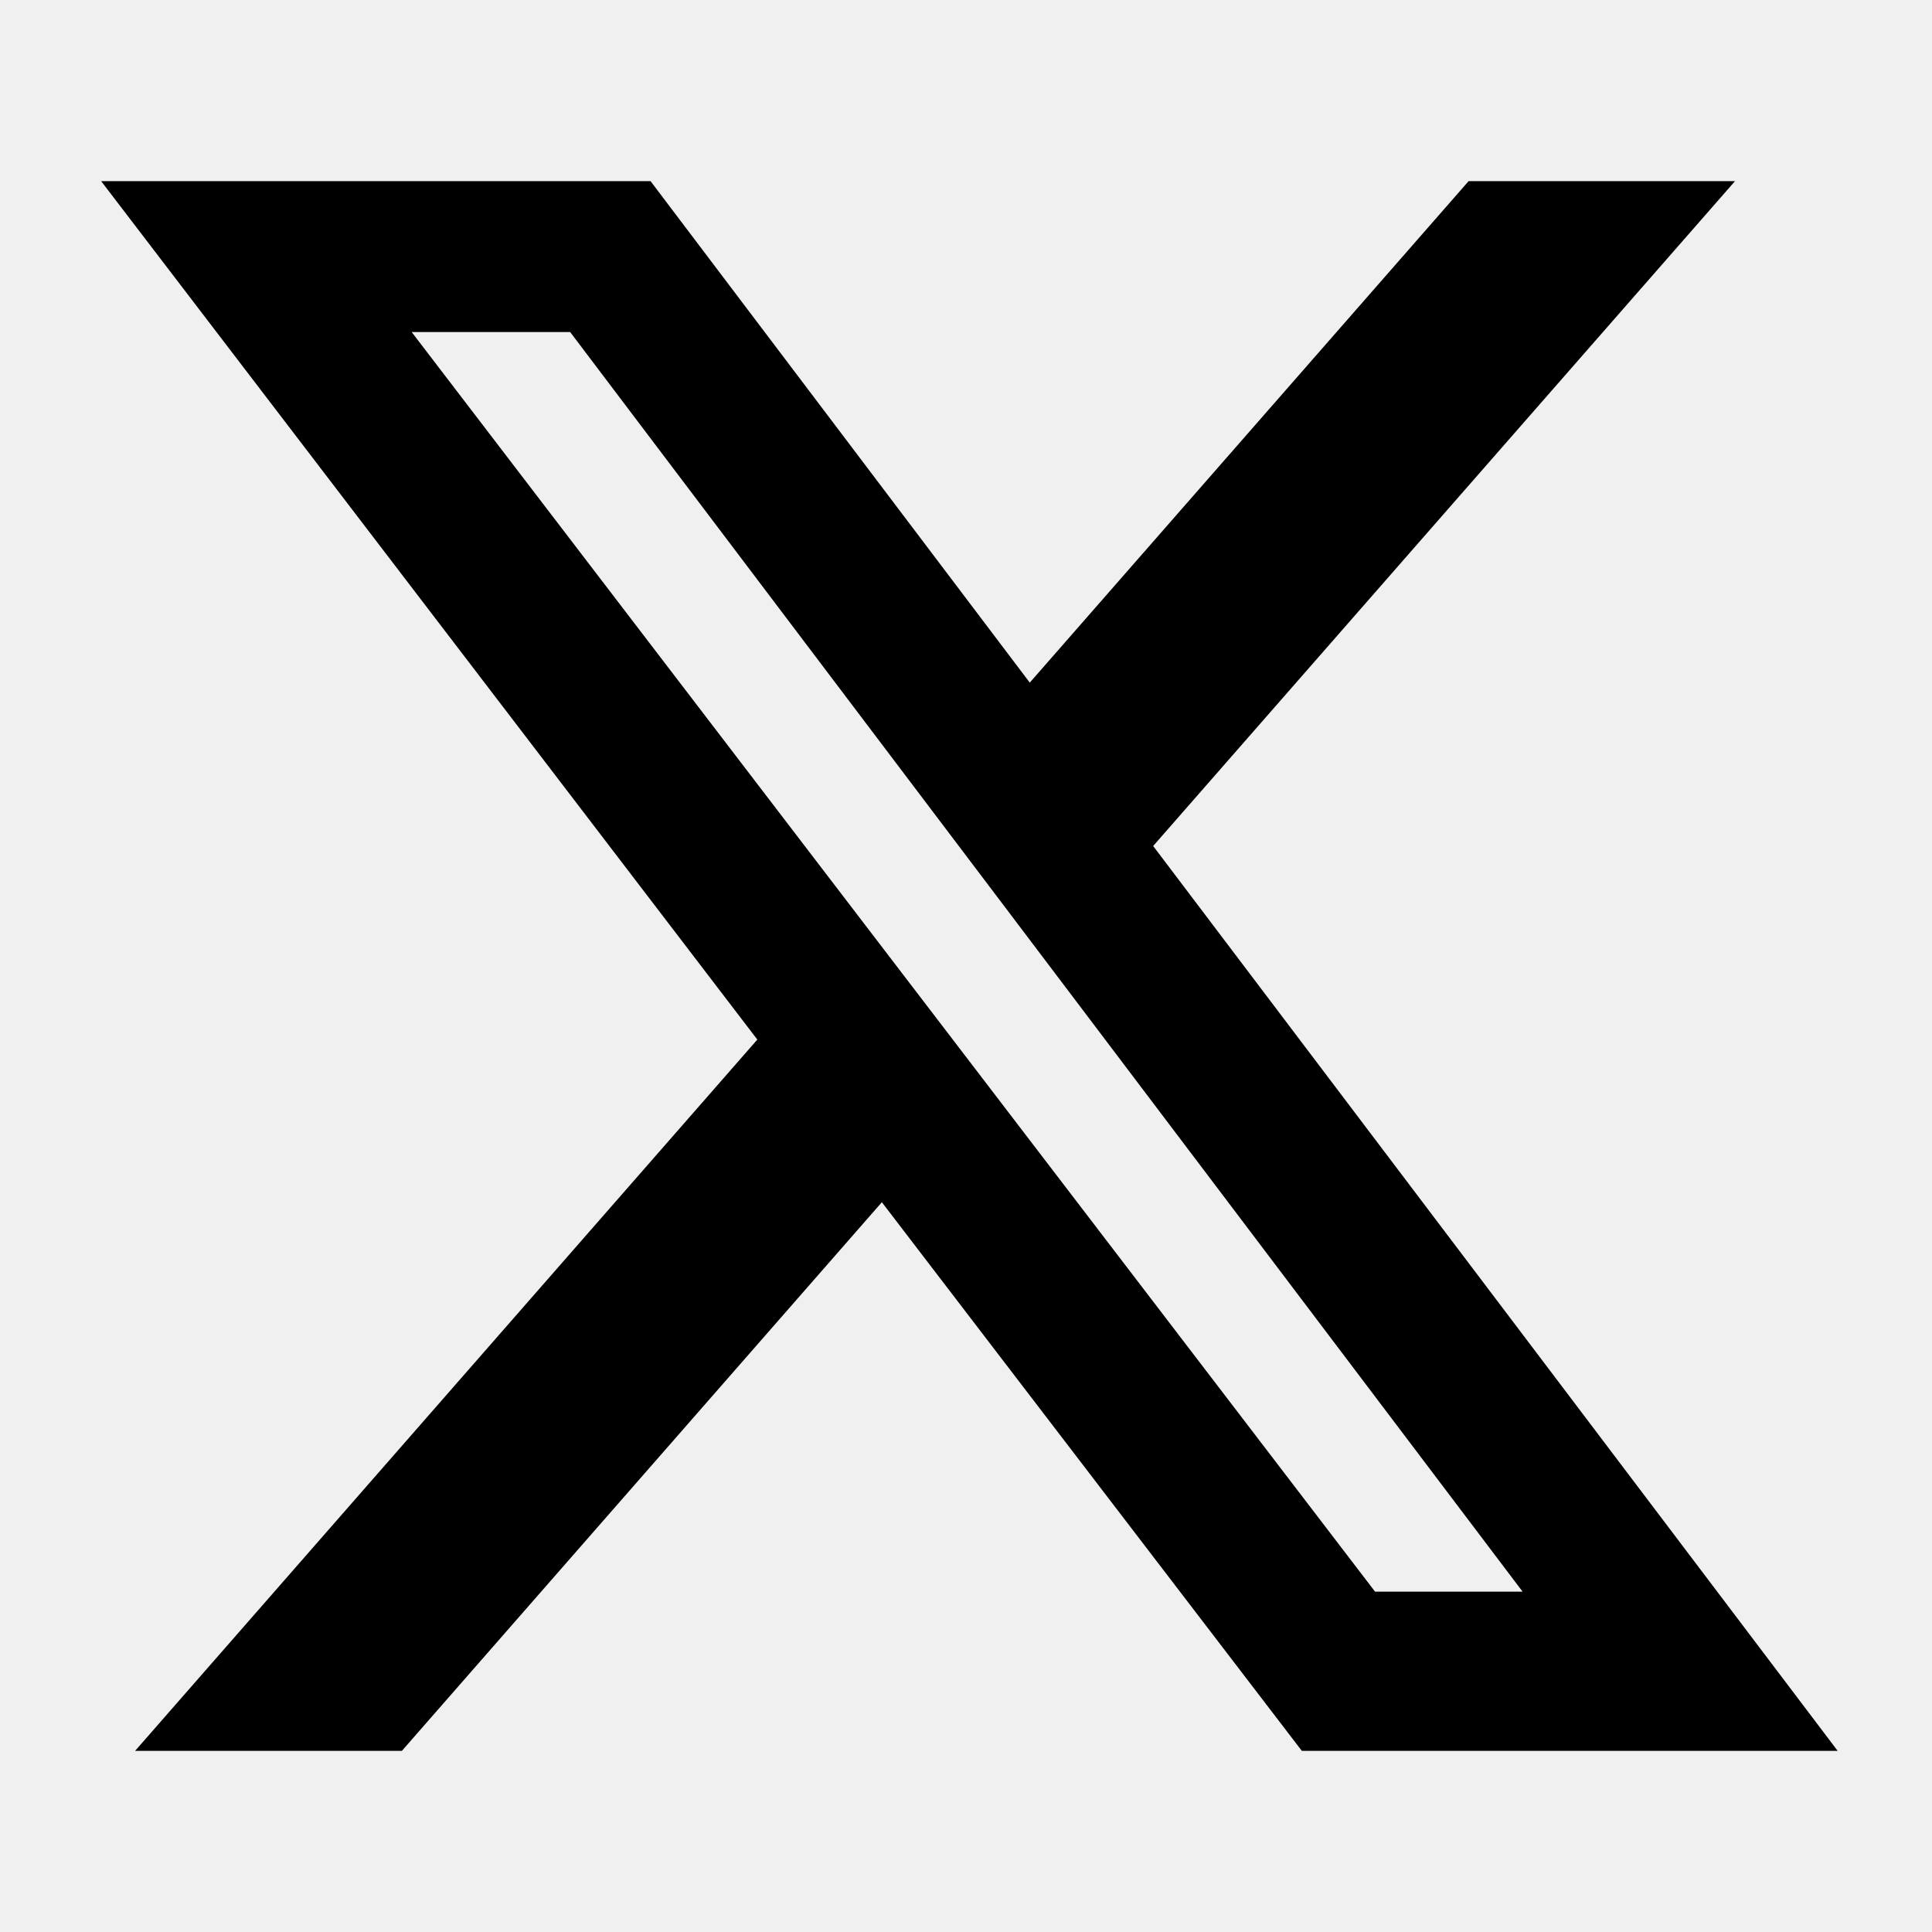
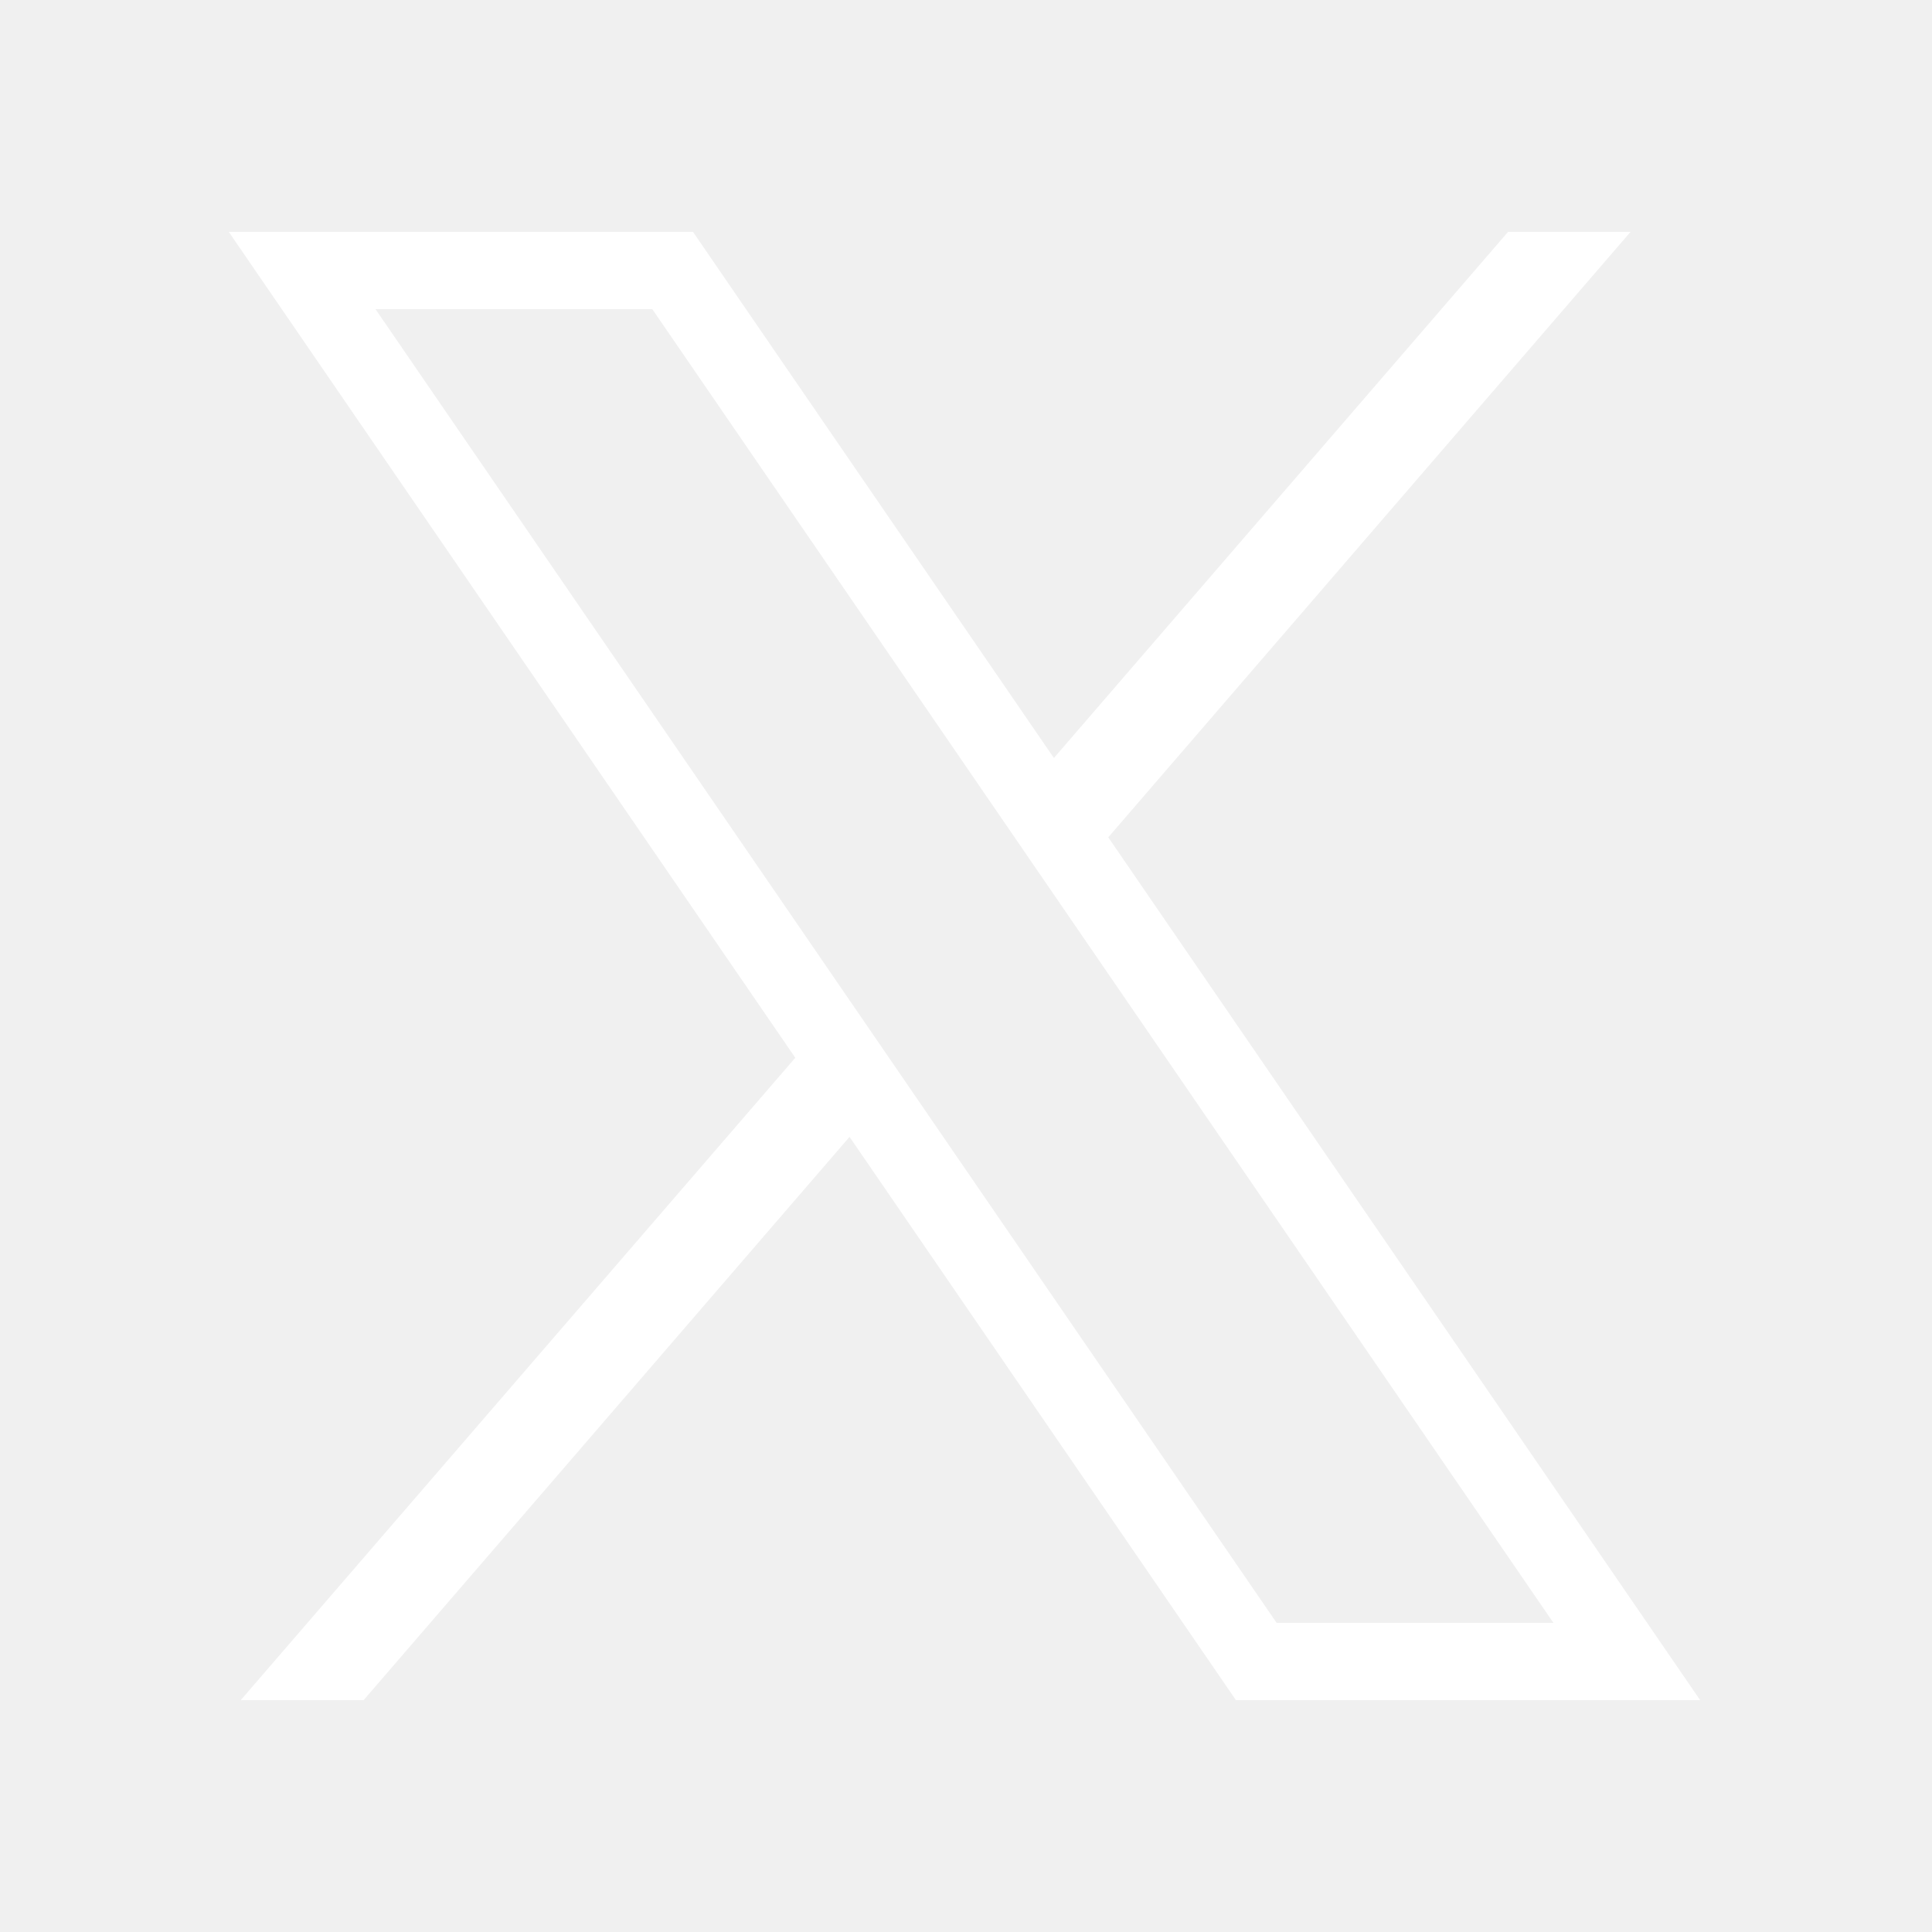
- <svg xmlns="http://www.w3.org/2000/svg" viewBox="0 0 512 512">
-   <path d="M389.2 48h70.6L305.6 224.2 487 464H345L233.7 318.6 106.5 464H35.8L200.7 275.5 26.8 48H172.4L272.9 180.9 389.2 48zM364.4 421.8h39.1L151.1 88h-42L364.4 421.8z" />
+ <svg xmlns="http://www.w3.org/2000/svg" fill="#FFFFFF" viewBox="0 0 50 50" width="50px" height="50px">
+   <path d="M 5.92 6 L 20.582 27.375 L 6.23 44 L 9.41 44 L 21.986 29.422 L 31.986 44 L 44 44 L 28.682 21.67 L 42.199 6 L 39.029 6 L 27.275 19.617 L 17.934 6 L 5.92 6 z M 9.717 8 L 16.881 8 L 40.203 42 L 33.039 42 L 9.717 8 z" />
</svg>
